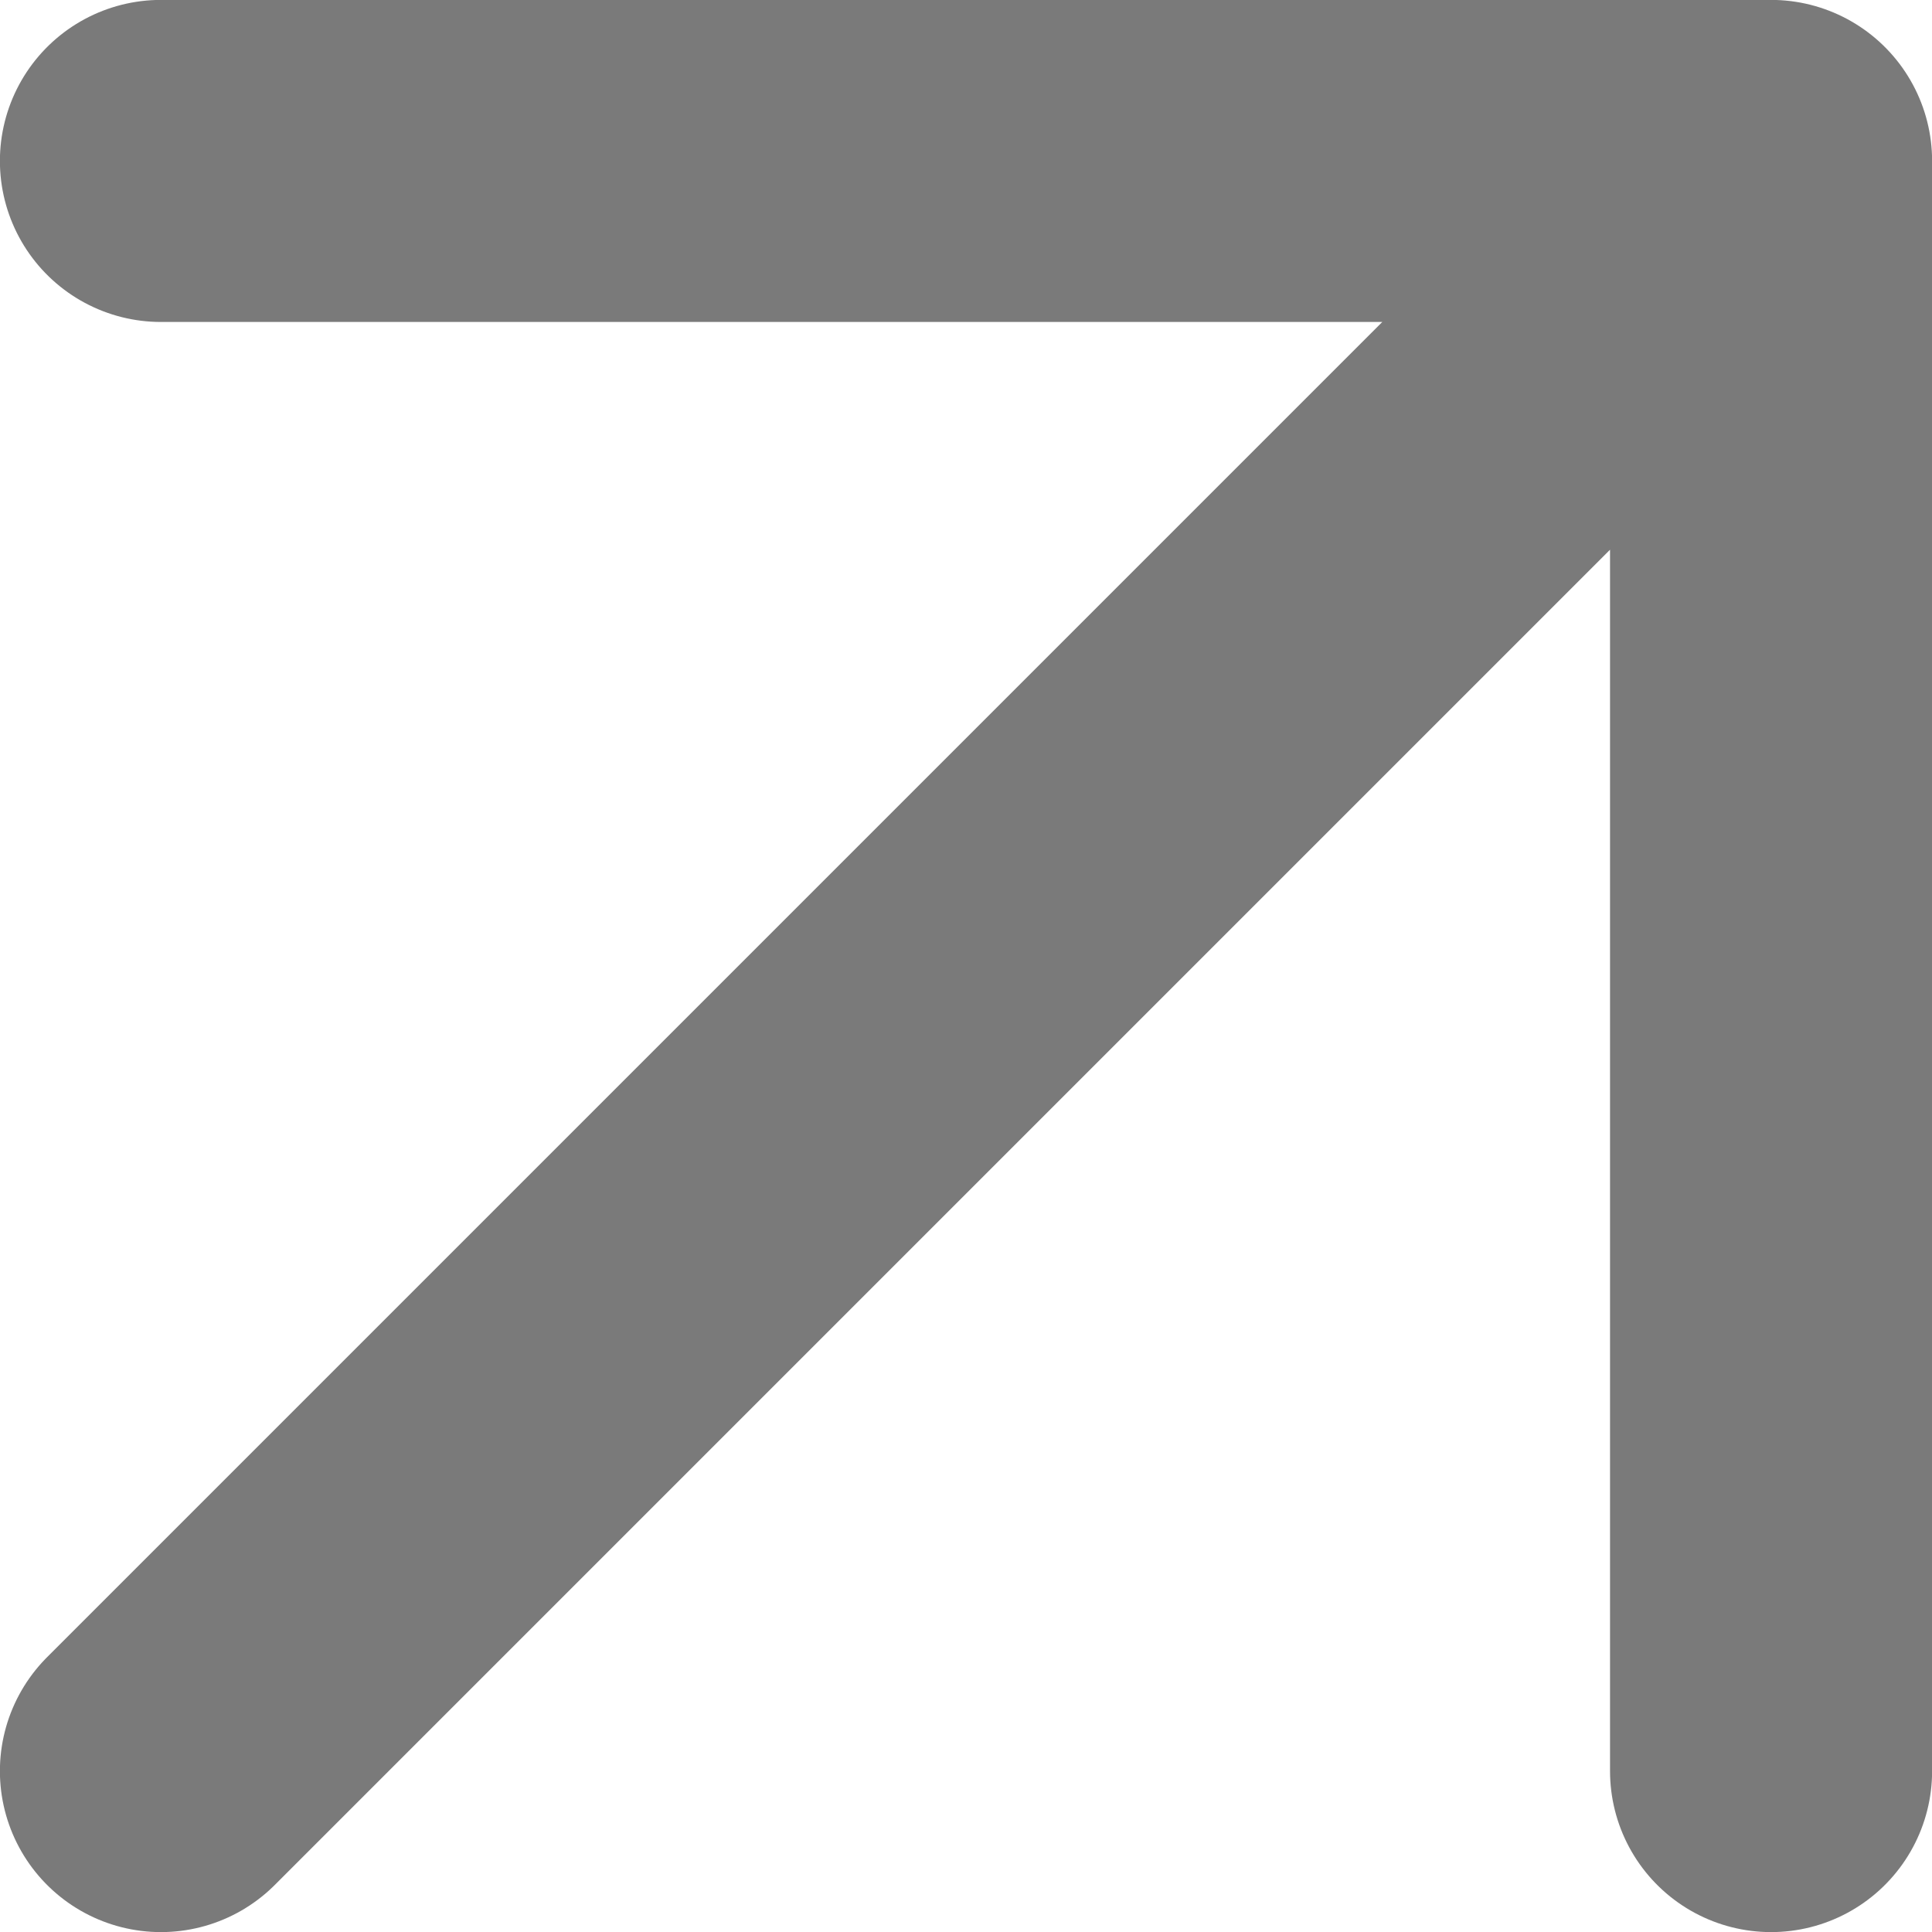
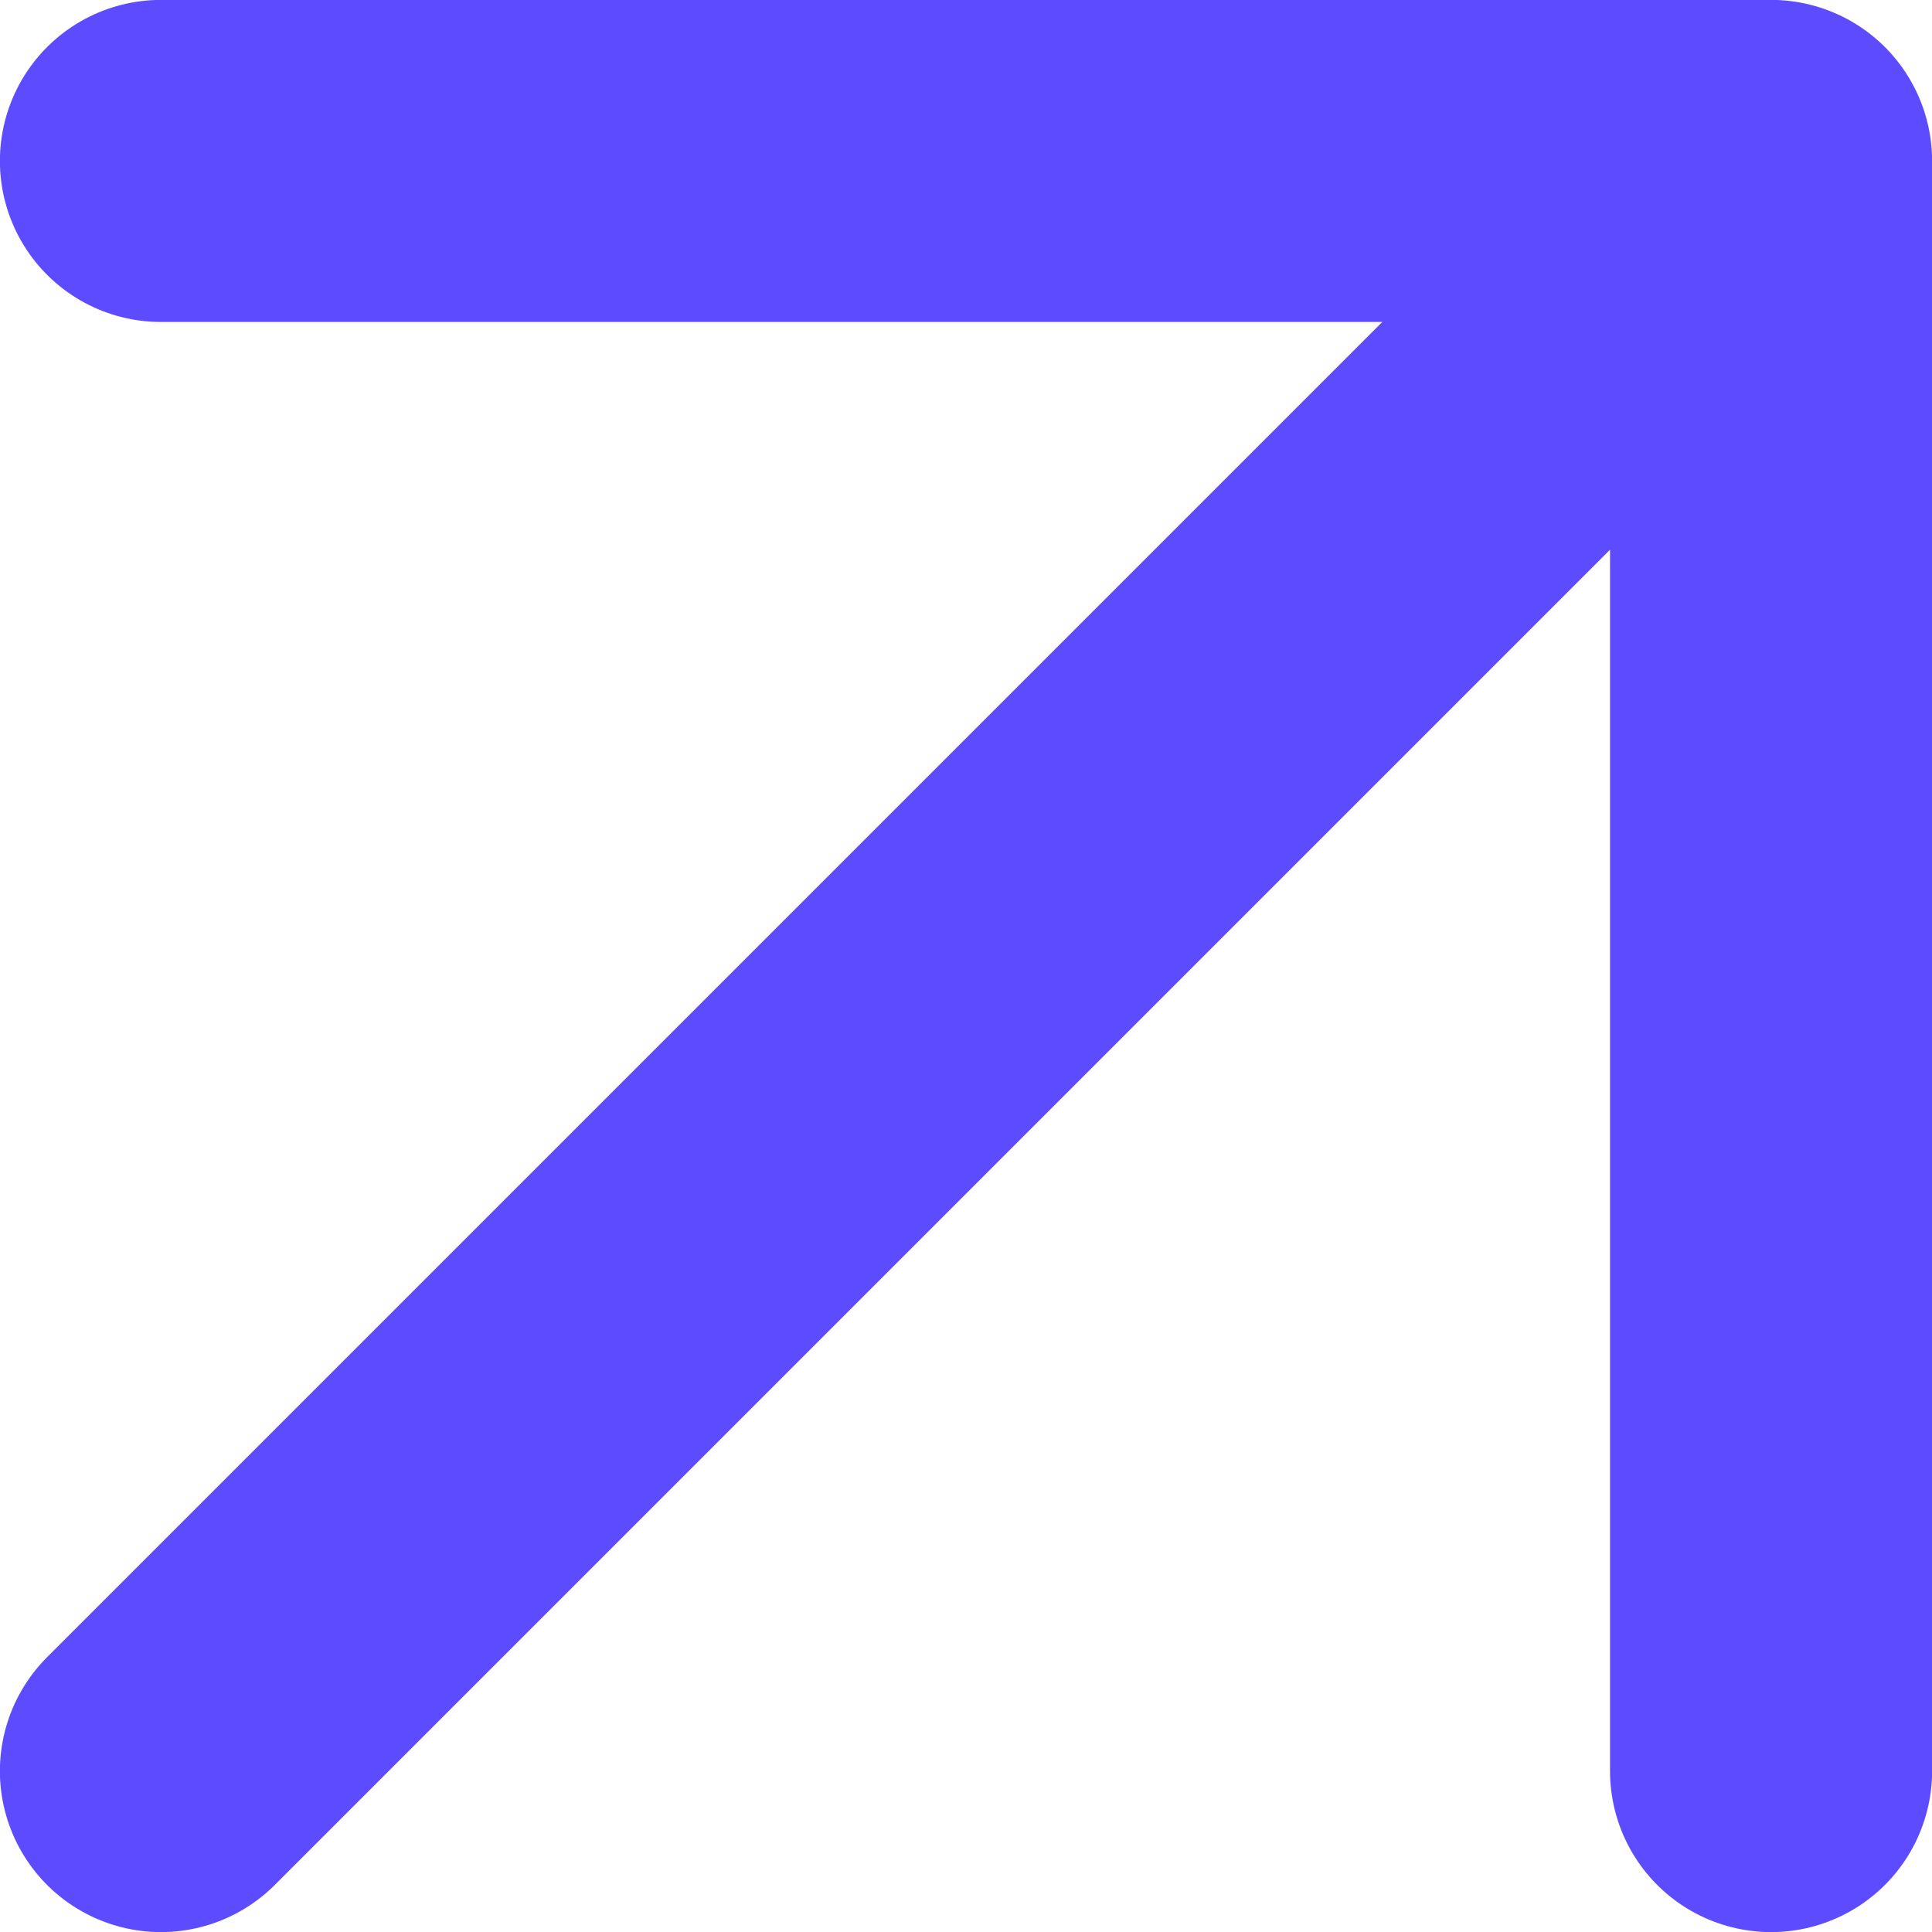
<svg xmlns="http://www.w3.org/2000/svg" width="10" height="10" viewBox="0 0 10 10" fill="none">
-   <path d="M0.833 9.167L9.167 0.833M9.167 0.833H0.833M9.167 0.833V9.167" stroke="#7A7A7A" stroke-width="1.667" stroke-linecap="round" stroke-linejoin="round" />
+   <path d="M0.833 9.167L9.167 0.833M9.167 0.833H0.833M9.167 0.833V9.167" stroke="#5D4BFF" stroke-width="1.667" stroke-linecap="round" stroke-linejoin="round" />
</svg>
